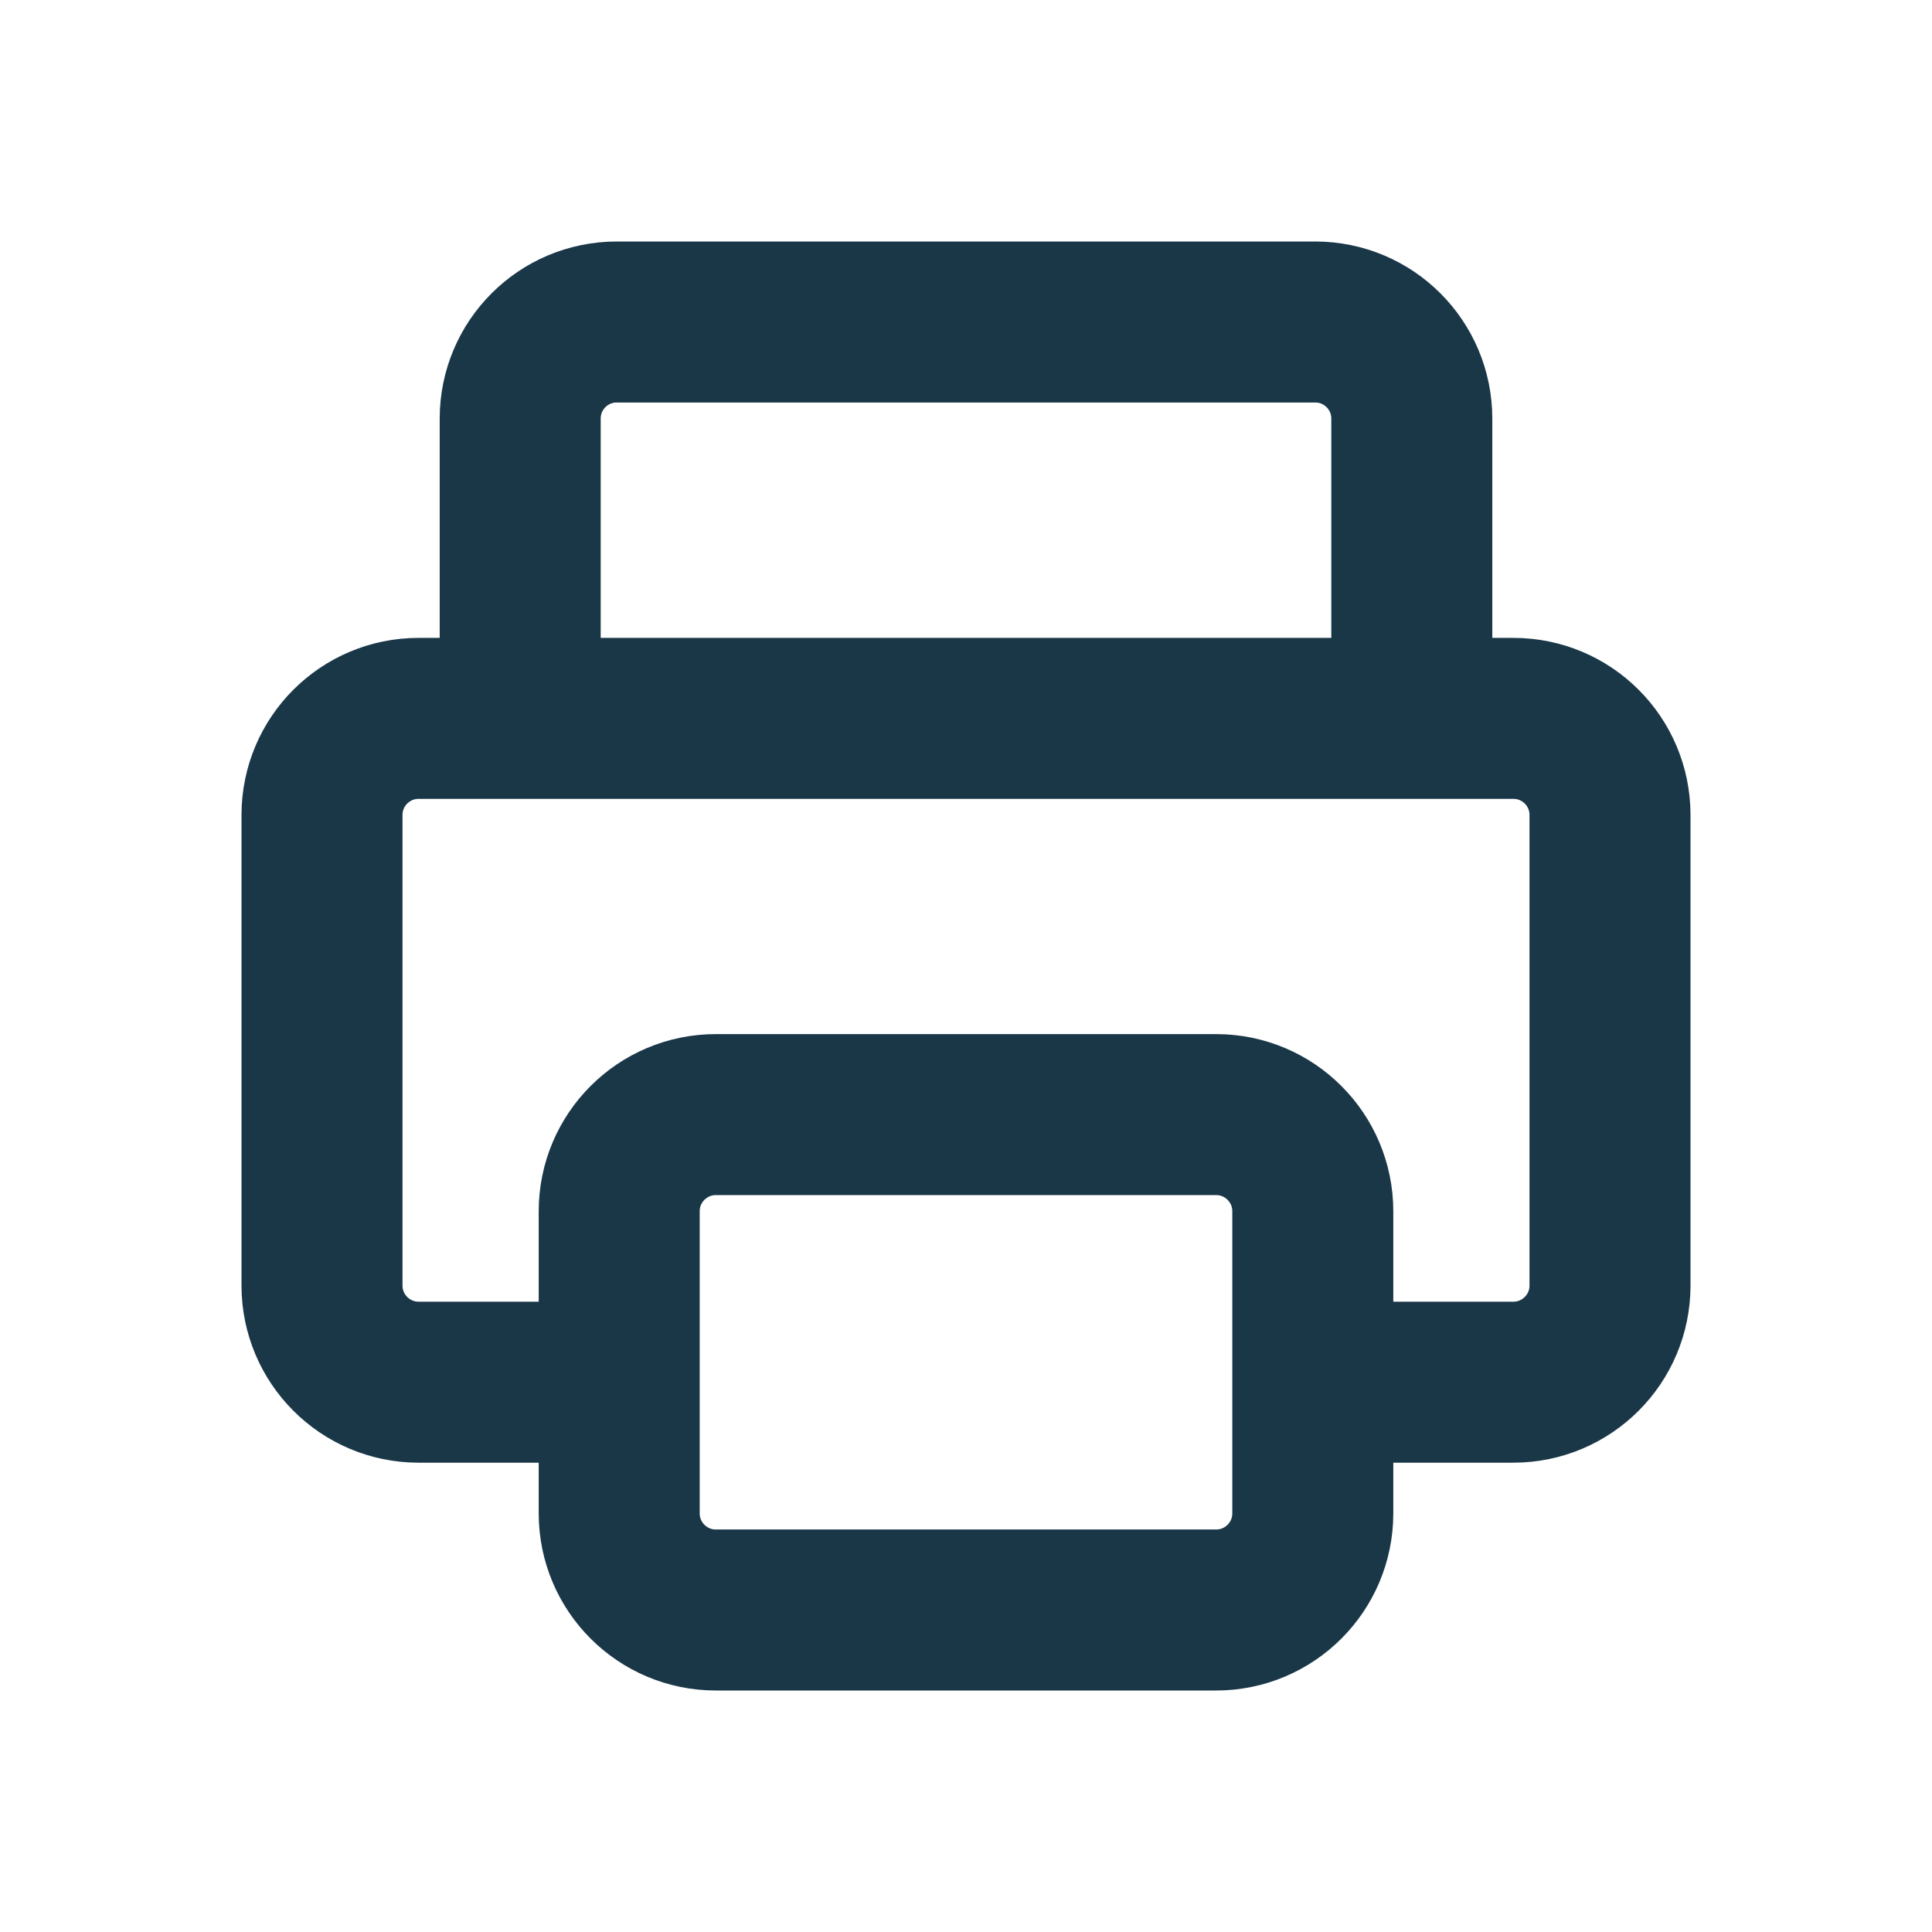
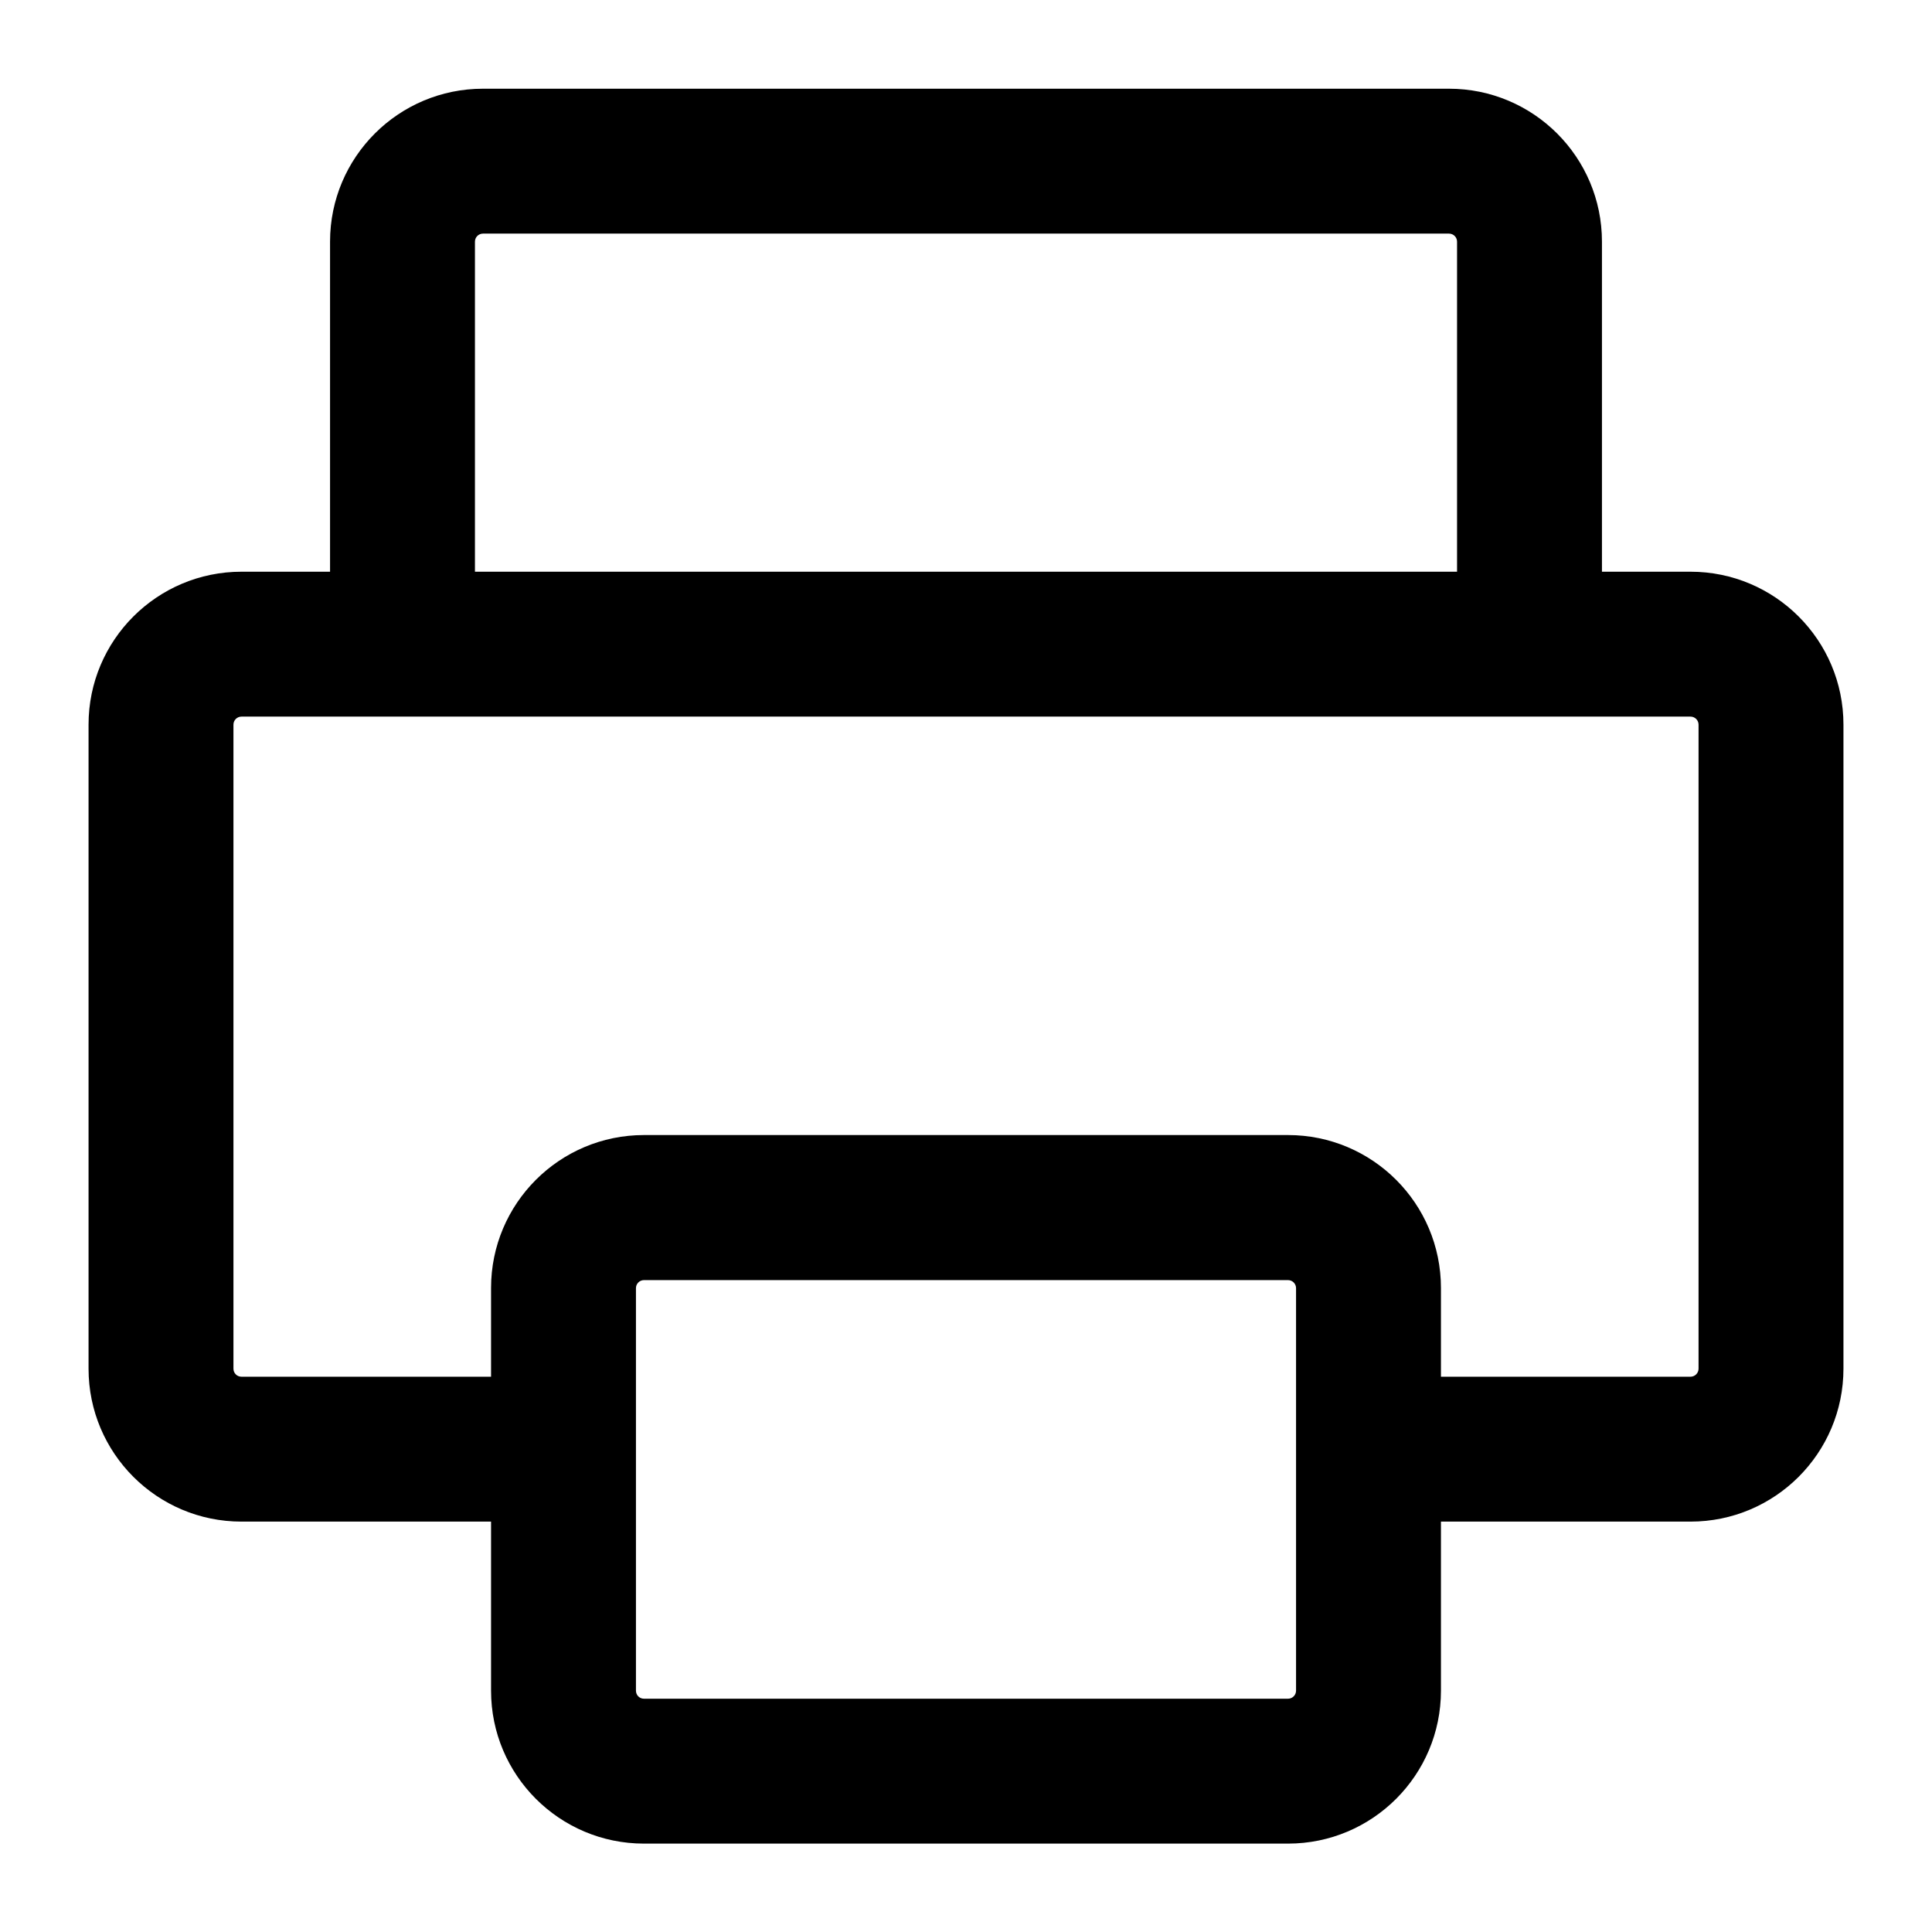
- <svg xmlns="http://www.w3.org/2000/svg" width="12" height="12" viewBox="0 0 12 12" fill="none">
-   <path d="M3.846 8.585H2.6C2.269 8.585 2 8.316 2 7.985V5.062C2 4.73 2.269 4.462 2.6 4.462H3.231M3.846 8.585V7.523C3.846 7.192 4.115 6.923 4.446 6.923H7.554C7.885 6.923 8.154 7.192 8.154 7.523V9.4C8.154 9.731 7.885 10 7.554 10H4.446C4.115 10 3.846 9.731 3.846 9.4V8.585ZM8.154 8.585H9.4C9.731 8.585 10 8.316 10 7.985V5.062C10 4.73 9.731 4.462 9.4 4.462H8.769M3.231 4.462V2.6C3.231 2.269 3.499 2 3.831 2H8.169C8.501 2 8.769 2.269 8.769 2.6V4.462M3.231 4.462H8.769" stroke="#1A3748" stroke-linecap="round" />
+ <svg xmlns="http://www.w3.org/2000/svg" width="12" height="12" fill="currentColor">
+   <g clip-path="url(#a)">
+     <path fill="currentColor" d="M8.05 8.001a.05.05 0 0 0-.05-.05H4a.05.05 0 0 0-.05.05v2.5c0 .028.022.05.05.05h4a.05.05 0 0 0 .05-.05zm.9.55h1.55a.05.05 0 0 0 .05-.05v-4a.05.05 0 0 0-.05-.05h-9a.05.05 0 0 0-.05.05v4c0 .028.022.05.05.05h1.55V8A.95.95 0 0 1 4 7.05h4a.95.95 0 0 1 .95.95zm.1-7.05a.05.05 0 0 0-.05-.05H3a.05.05 0 0 0-.05.05v2.05h6.1zm.9 2.05h.55a.95.95 0 0 1 .95.95v4a.95.95 0 0 1-.95.95H8.95v1.05a.95.95 0 0 1-.95.95H4a.95.95 0 0 1-.95-.95v-1.05H1.5a.95.95 0 0 1-.95-.95v-4a.95.95 0 0 1 .95-.95h.55V1.5A.95.95 0 0 1 3 .551h6a.95.95 0 0 1 .95.95z" />
+   </g>
+   <defs>
+     <clipPath id="a">
+       <path fill="currentColor" d="M0 0h12v12H0z" />
+     </clipPath>
+   </defs>
</svg>
